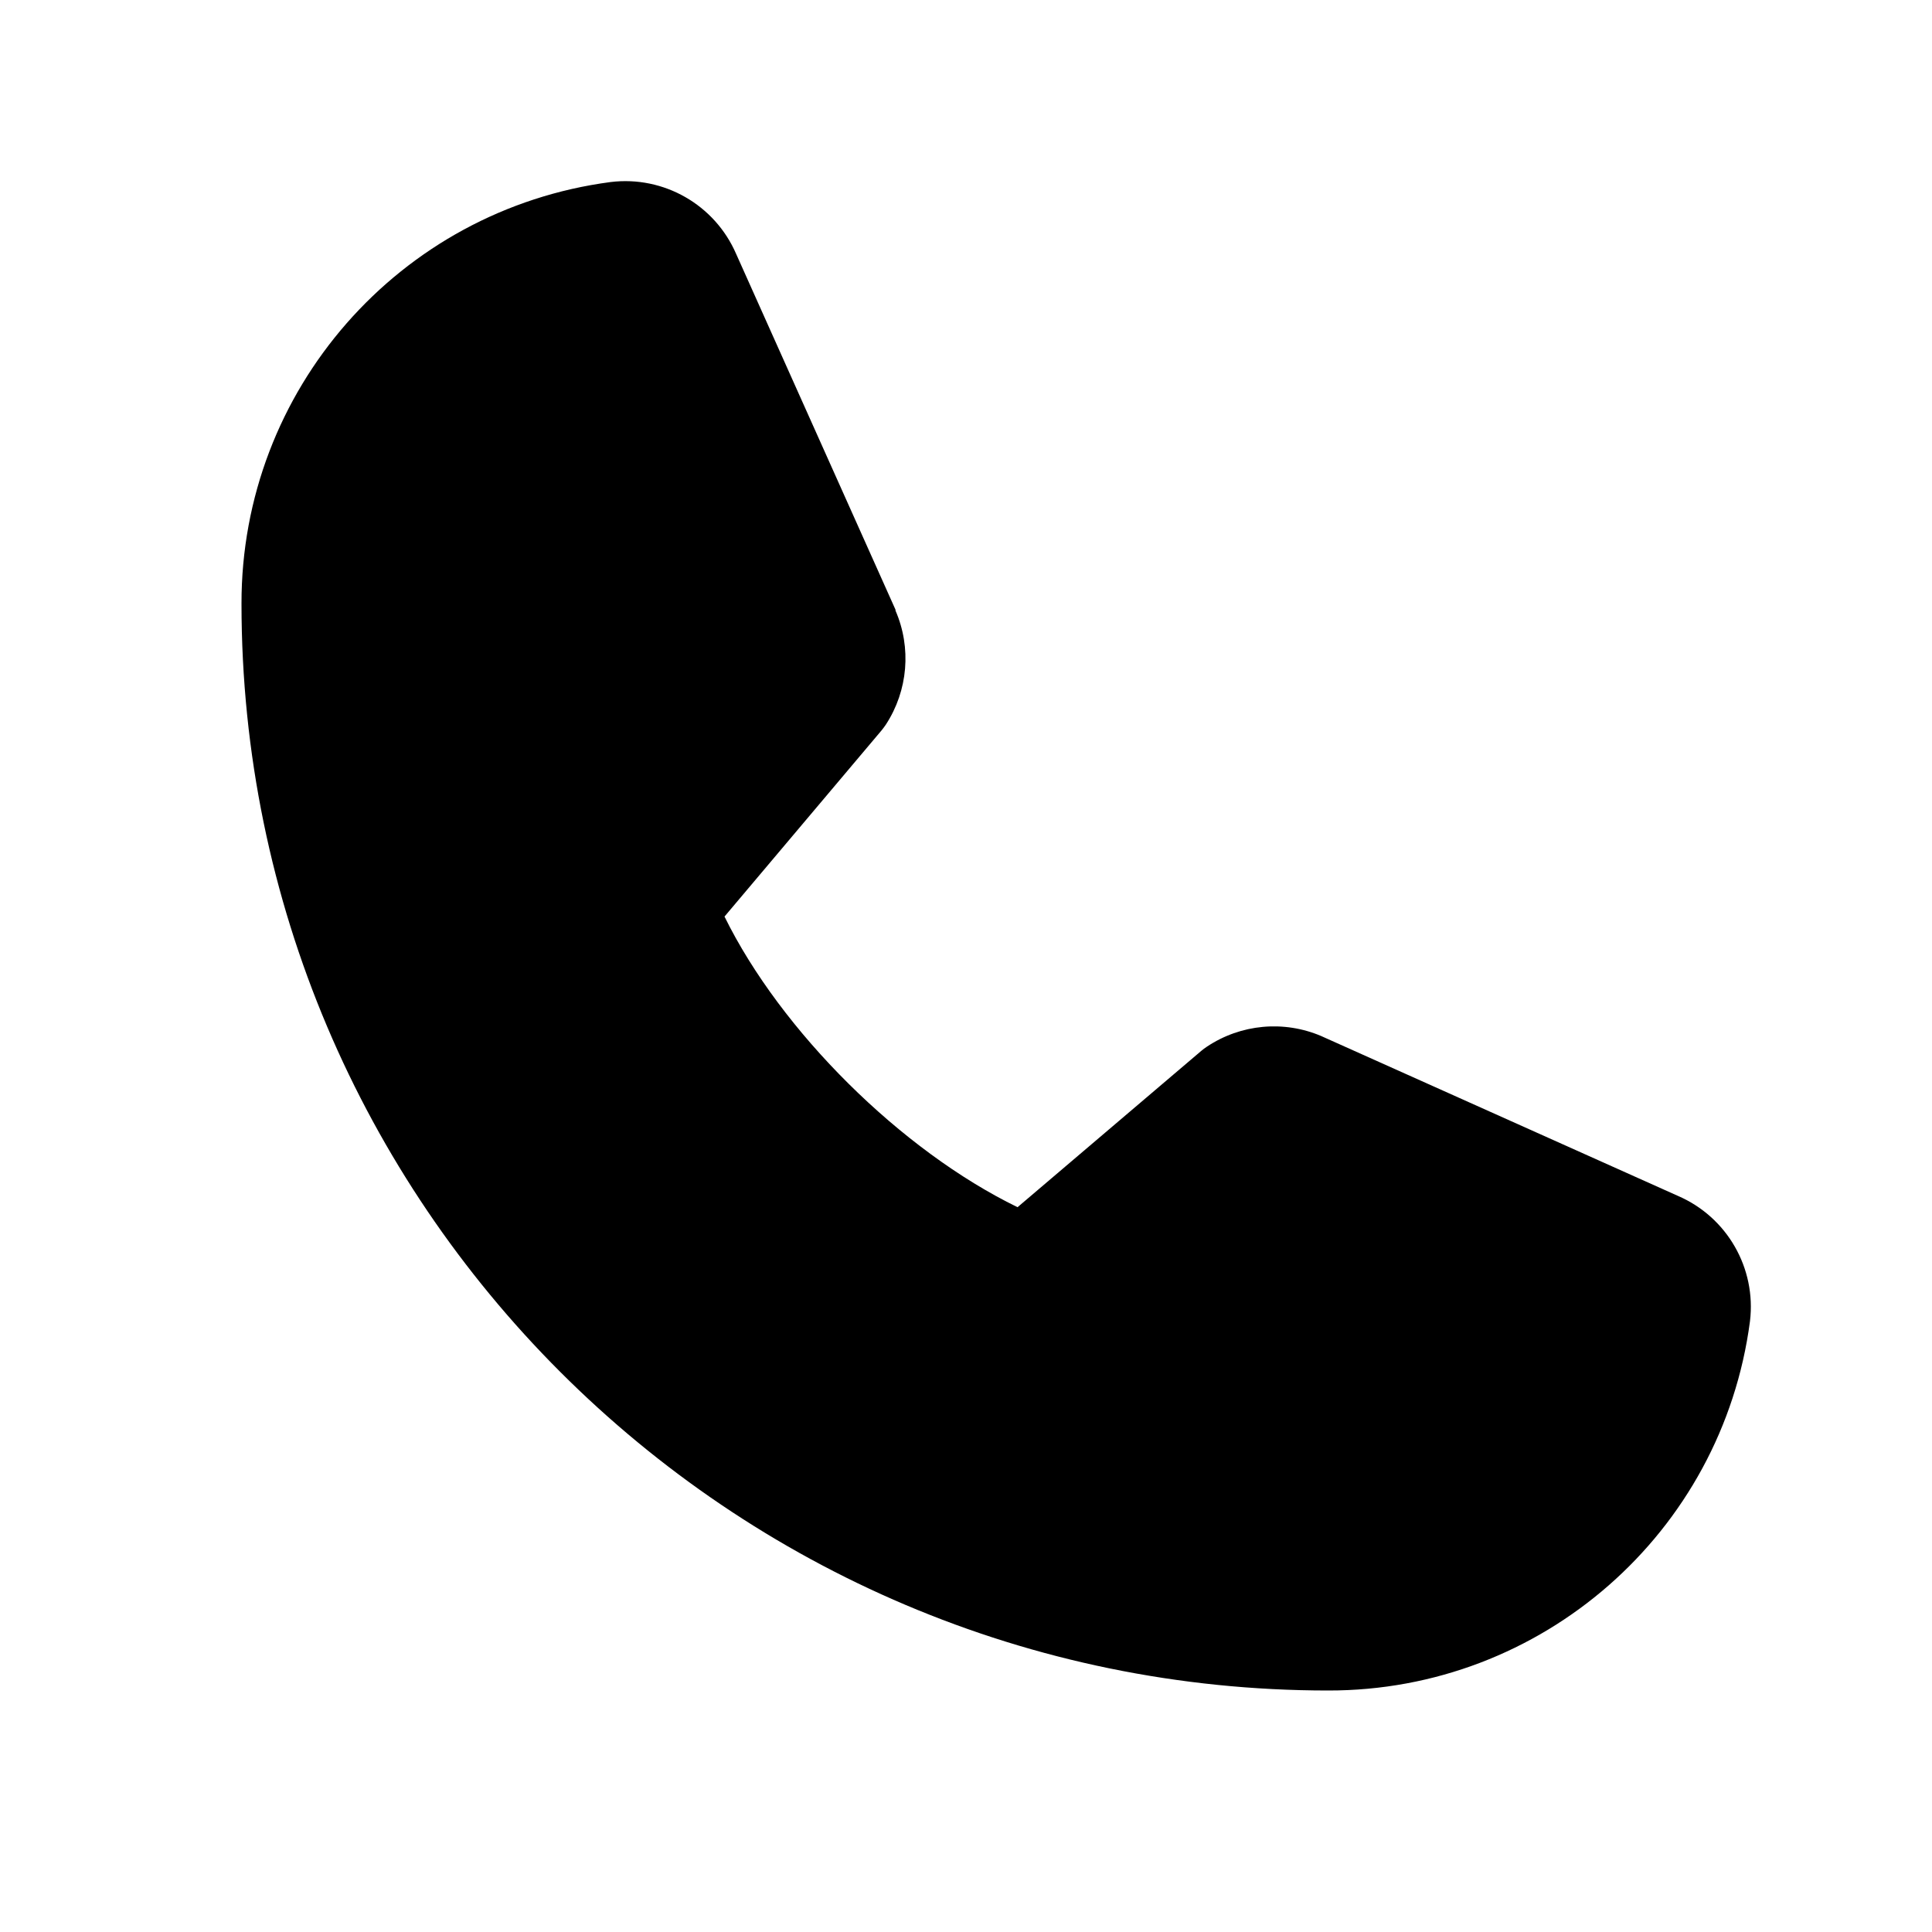
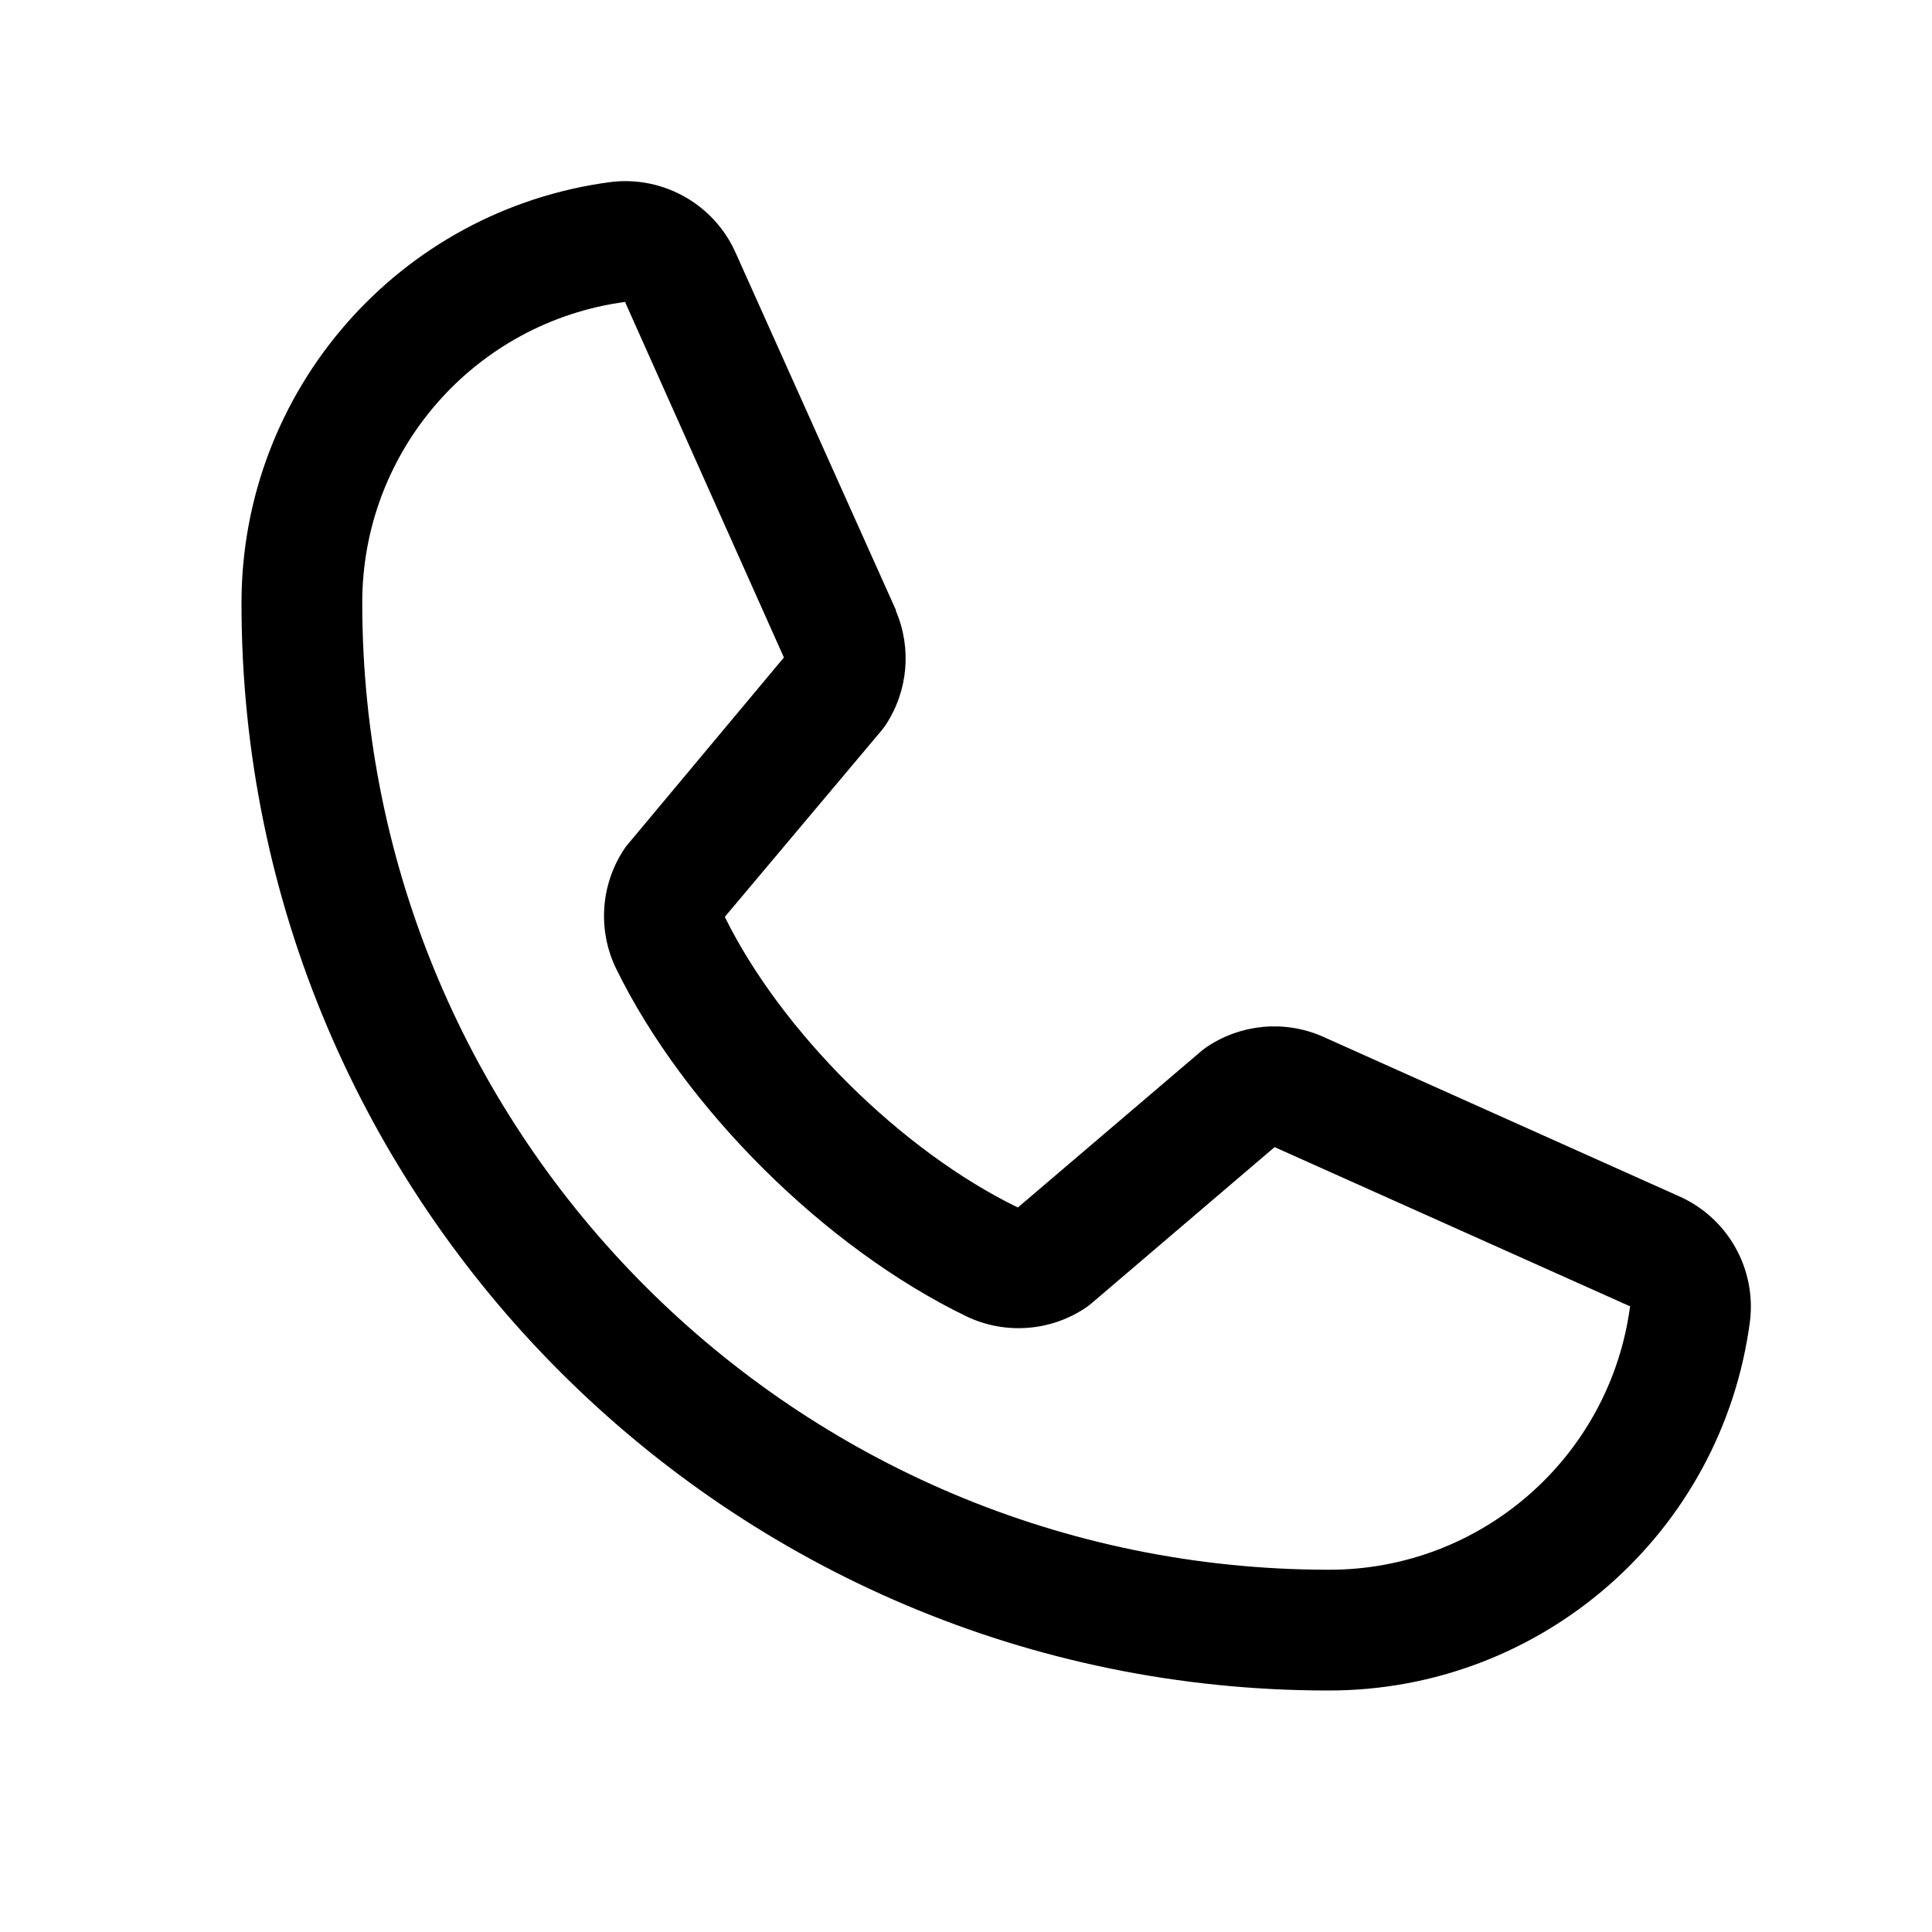
<svg xmlns="http://www.w3.org/2000/svg" viewBox="0 0 256 256" fill="currentColor">
-   <path d="M231.88,175.08A56.26,56.26,0,0,1,176,224C96.6,224,32,159.4,32,80A56.26,56.26,0,0,1,80.92,24.12a16,16,0,0,1,16.62,9.52l21.12,47.15,0,.12A16,16,0,0,1,117.39,96c-.18.27-.37.52-.57.77L96,121.45c7.49,15.22,23.41,31,38.83,38.51l24.34-20.71a8.12,8.12,0,0,1,.75-.56,16,16,0,0,1,15.17-1.4l.13.06,47.11,21.11A16,16,0,0,1,231.88,175.08Z" />
+   <path d="M222.37,158.46l-47.11-21.11-.13-.06a16,16,0,0,0-15.17,1.4,8.12,8.12,0,0,0-.75.56L134.87,160c-15.42-7.49-31.34-23.29-38.83-38.51l20.78-24.71c.2-.25.39-.5.57-.77a16,16,0,0,0,1.32-15.06l0-.12L97.54,33.64a16,16,0,0,0-16.62-9.52A56.26,56.26,0,0,0,32,80c0,79.4,64.6,144,144,144a56.26,56.26,0,0,0,55.88-48.92A16,16,0,0,0,222.37,158.46ZM176,208A128.14,128.14,0,0,1,48,80,40.2,40.2,0,0,1,82.87,40a.61.61,0,0,0,0,.12l21,47L83.2,111.86a6.13,6.13,0,0,0-.57.77,16,16,0,0,0-1,15.7c9.06,18.53,27.73,37.06,46.46,46.11a16,16,0,0,0,15.75-1.14,8.44,8.44,0,0,0,.74-.56L168.89,152l47,21.05h0s.08,0,.11,0A40.21,40.21,0,0,1,176,208Z" />
</svg>
